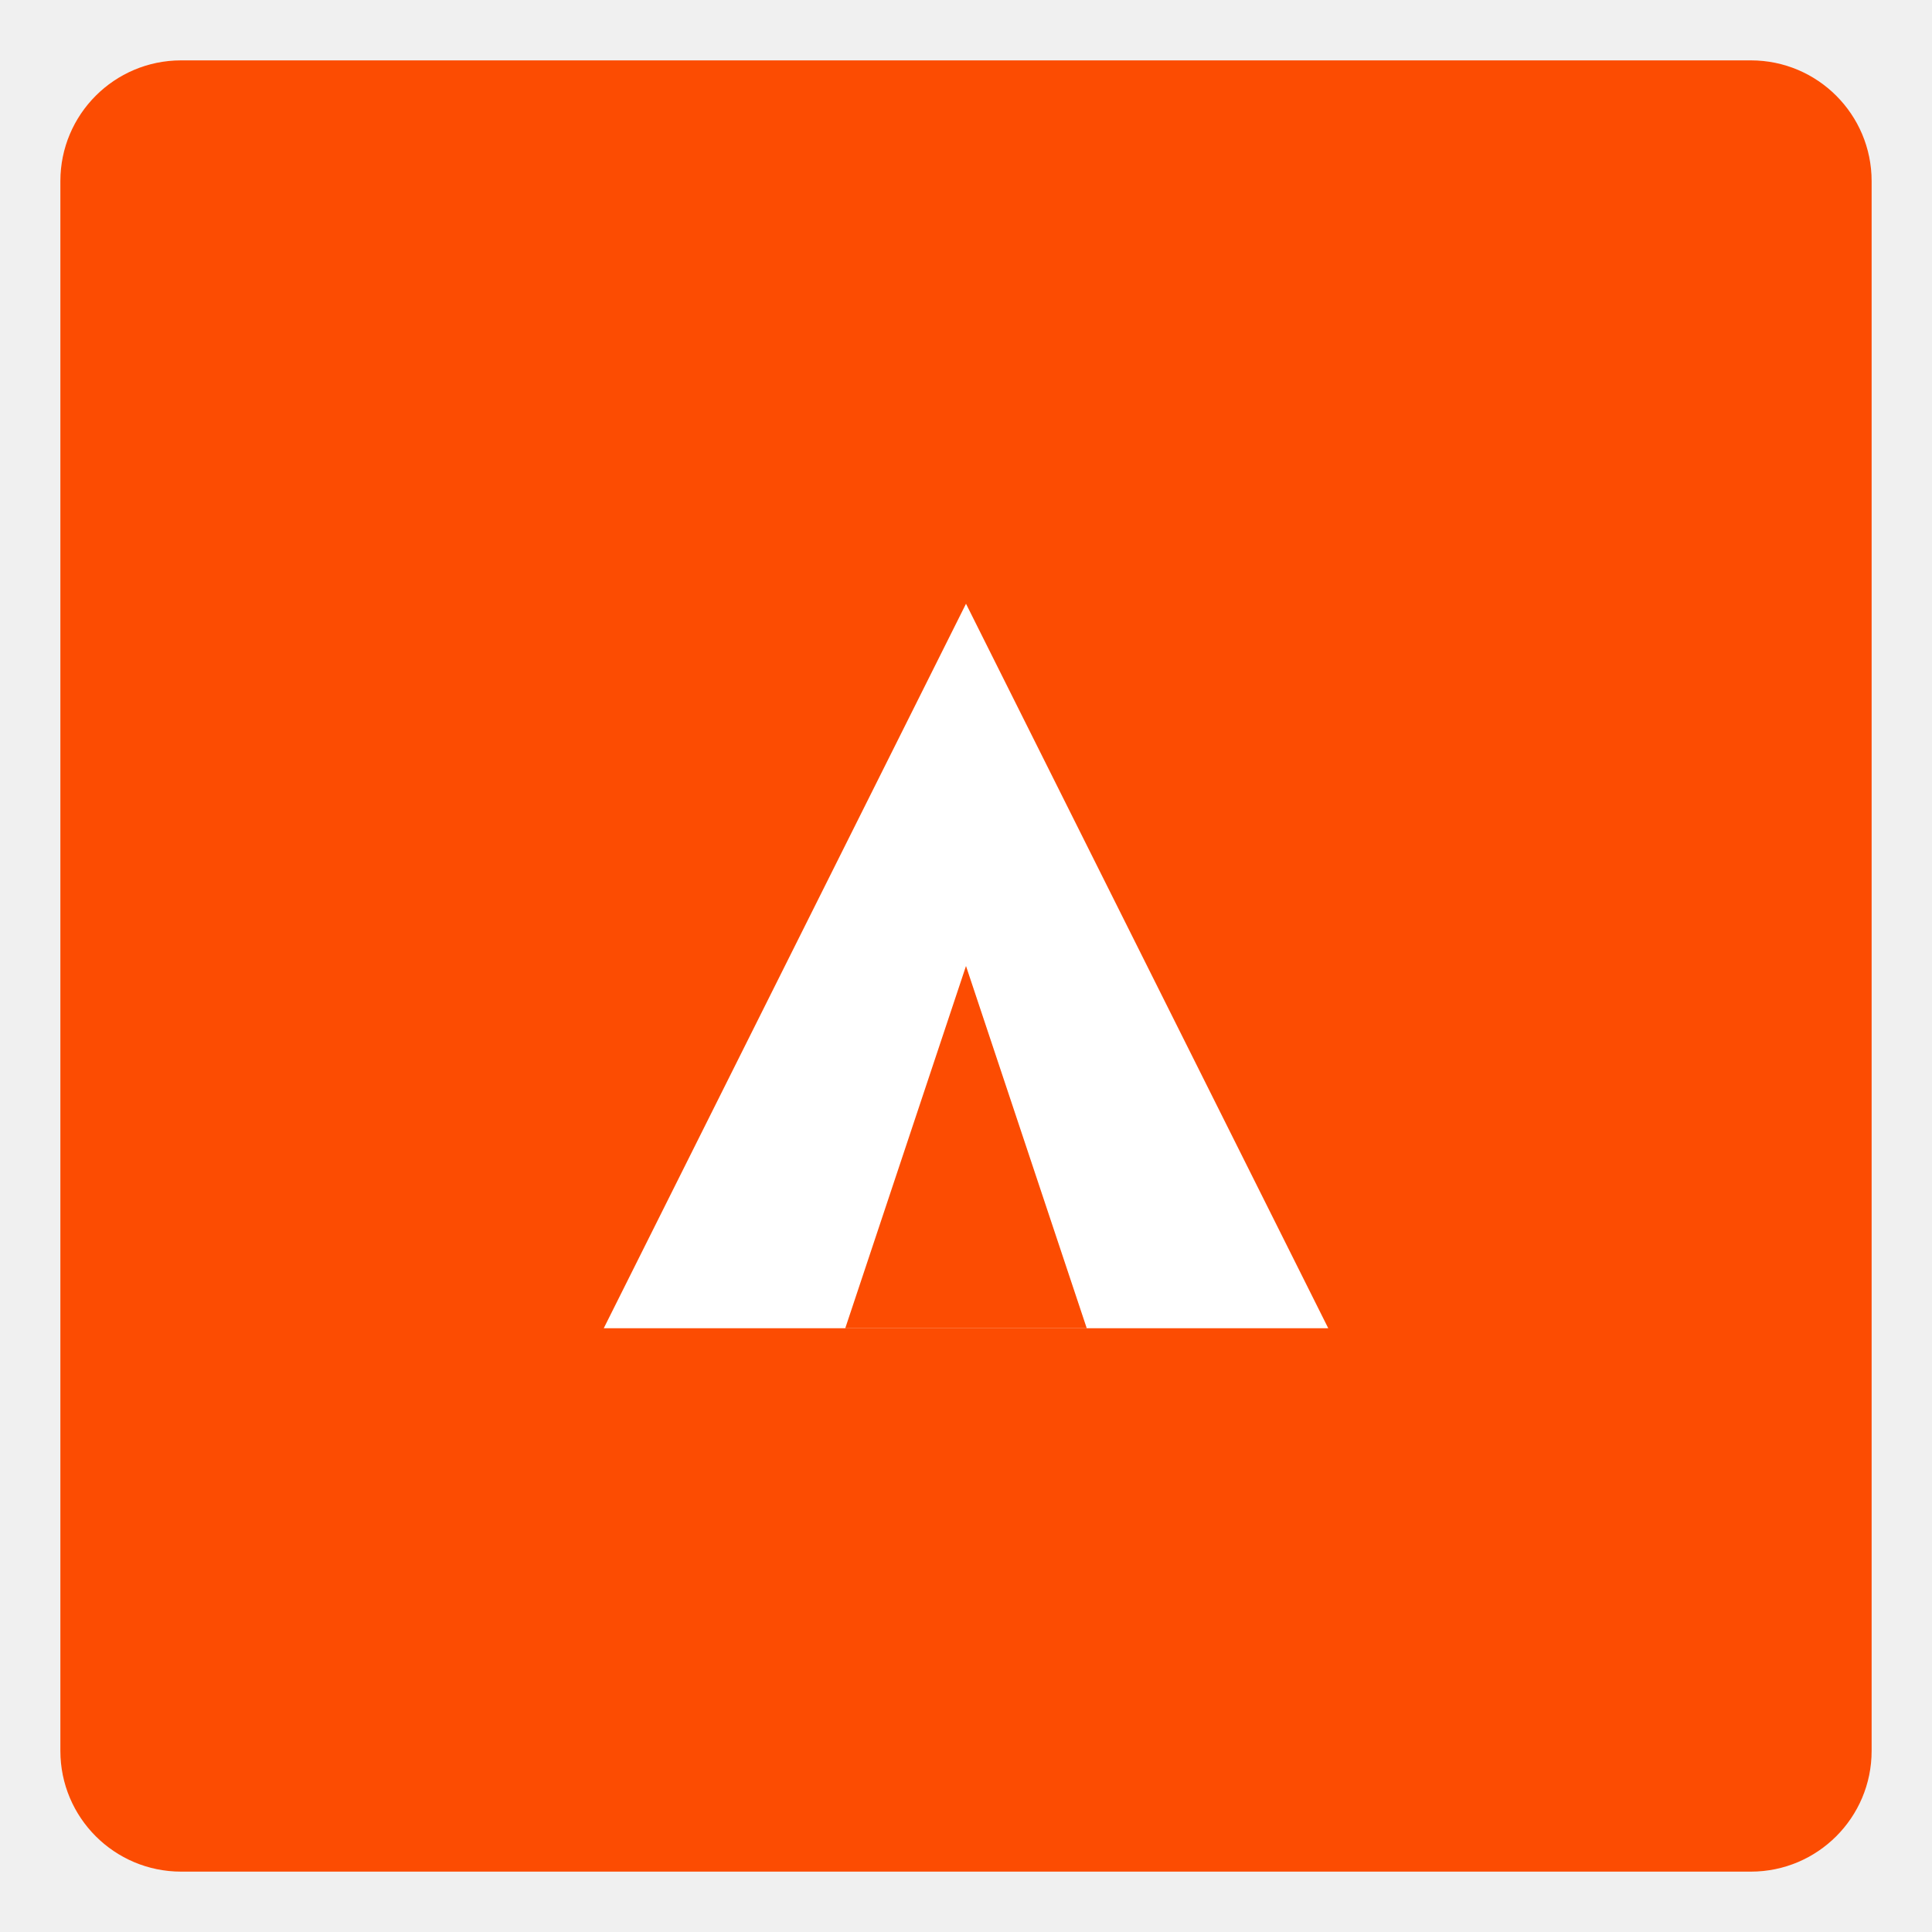
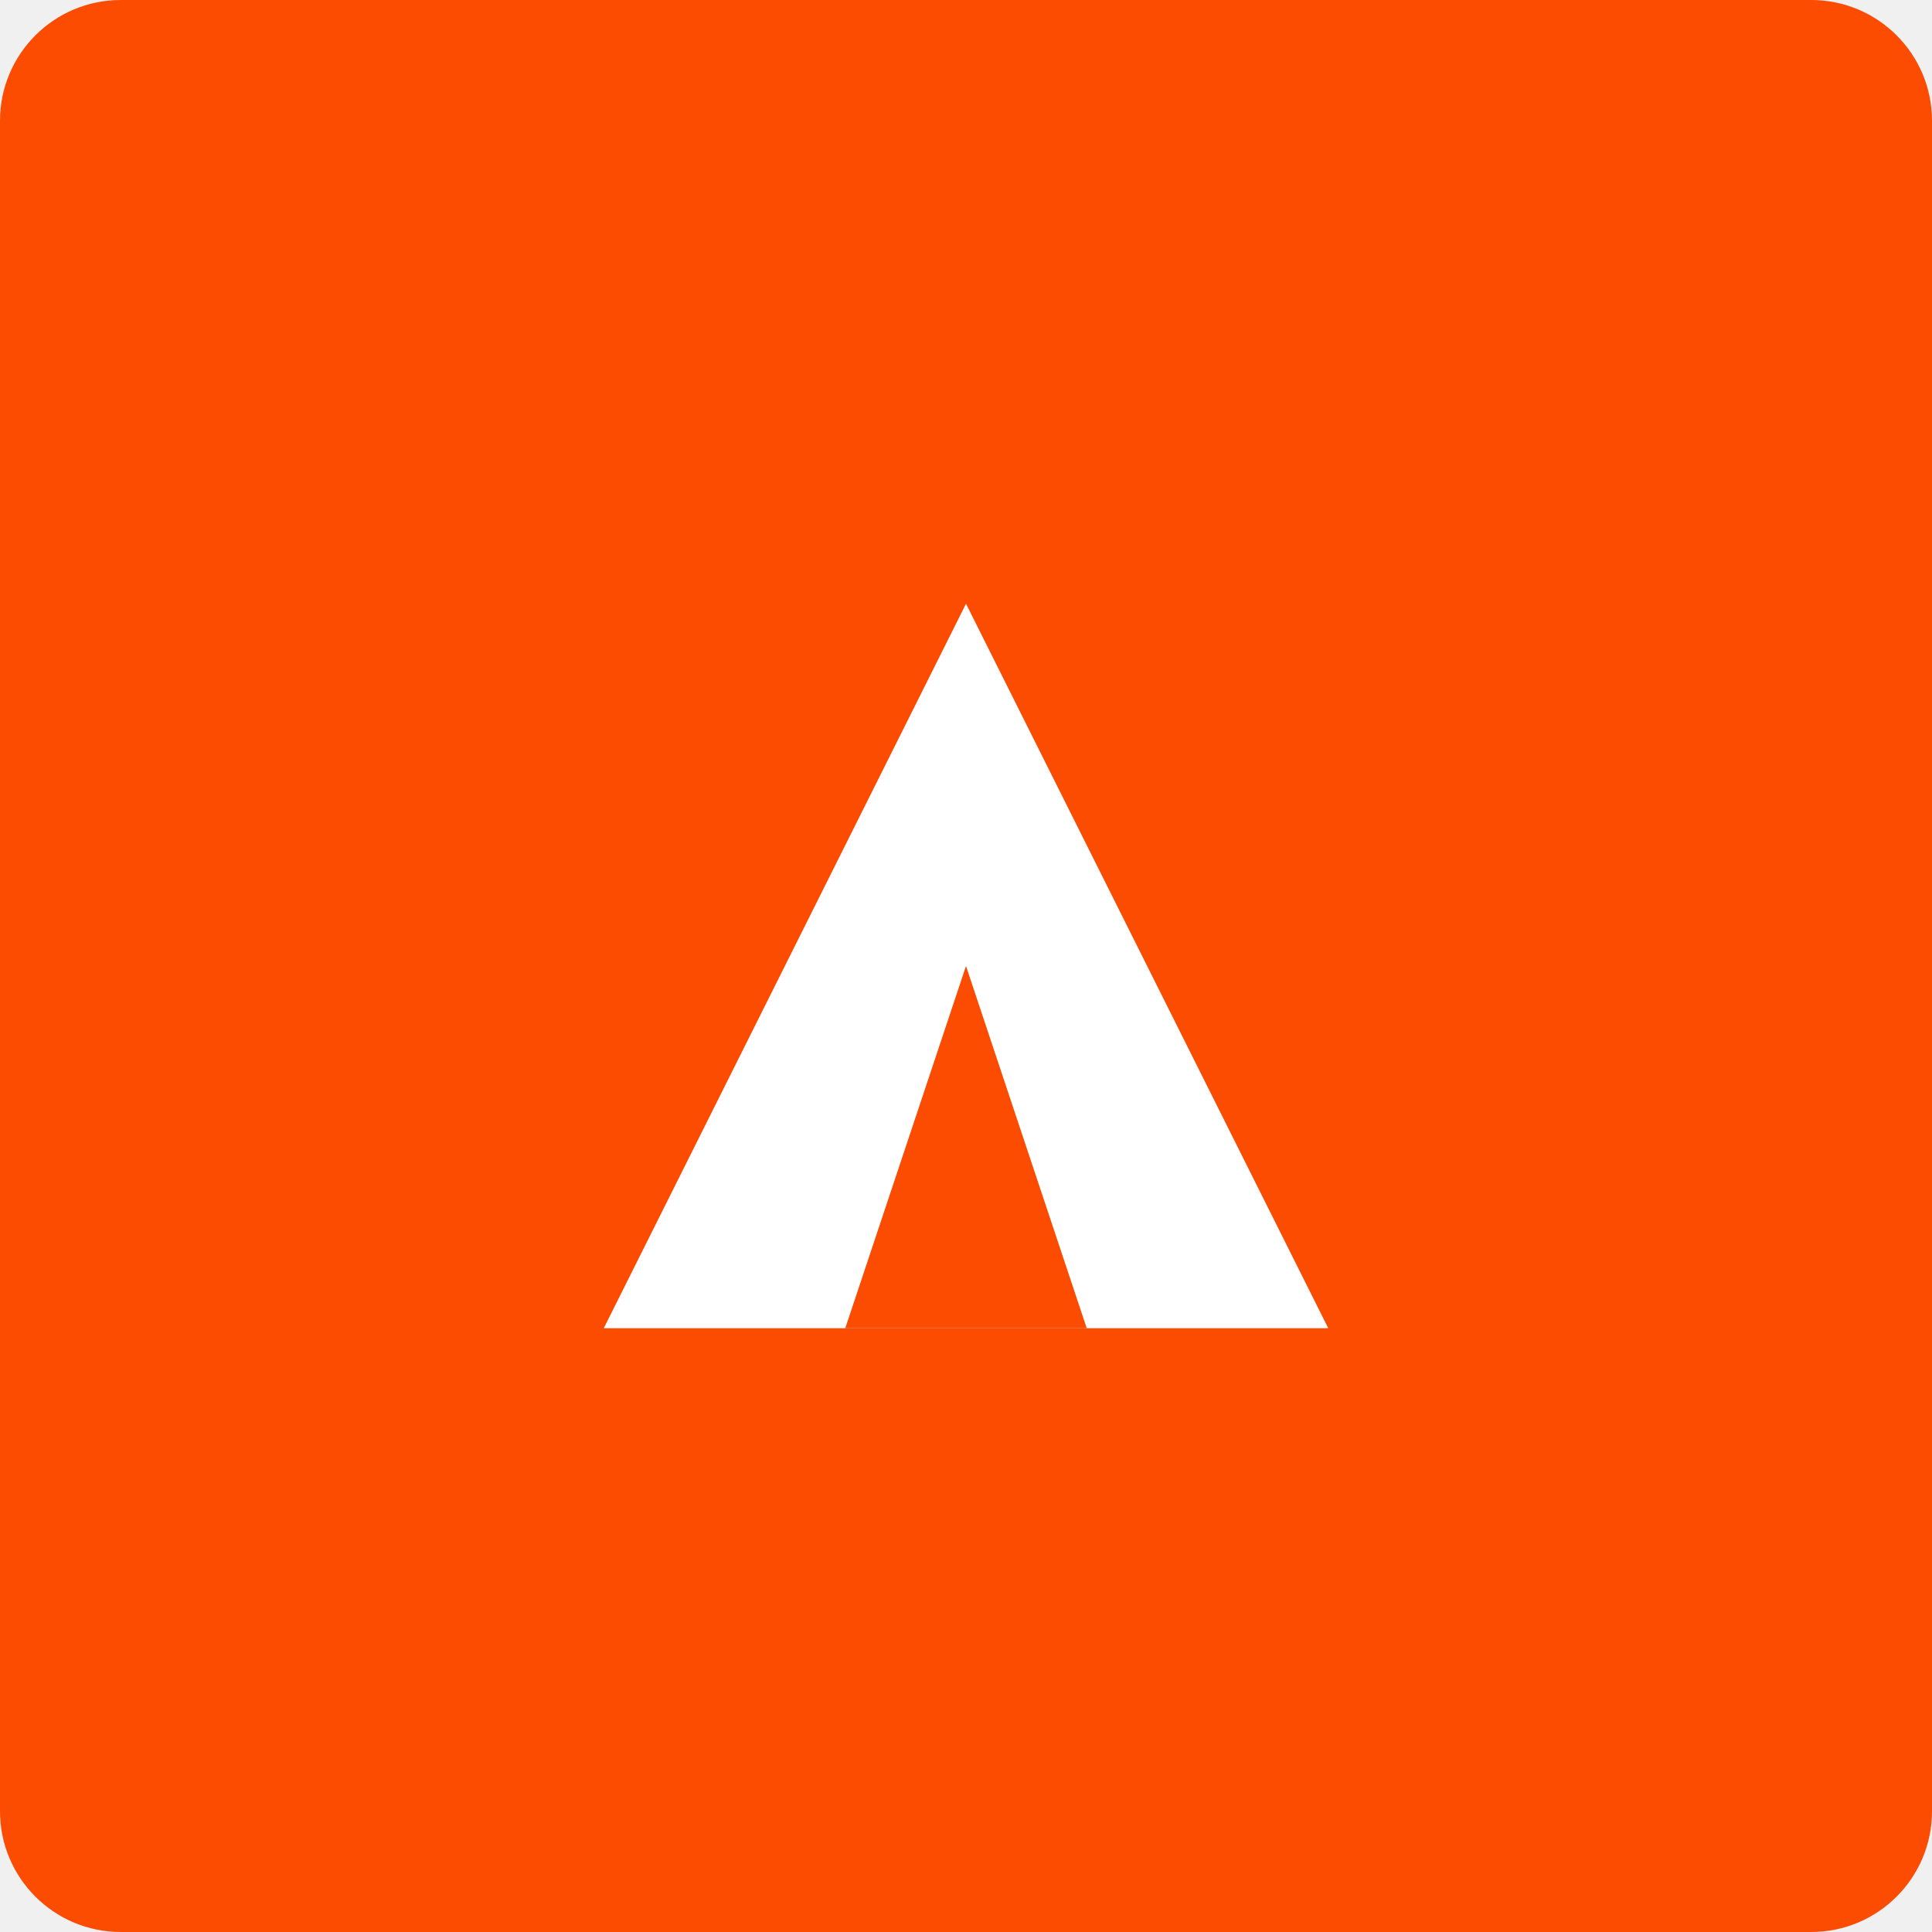
<svg xmlns="http://www.w3.org/2000/svg" width="32" height="32" viewBox="0 0 32 32">
-   <rect x="1" y="1" width="30" height="30" fill="#fc4c02" rx="2" />
+   <rect x="0" y="0" width="32" height="32" fill="#fc4c02" rx="2" />
  <polygon points="16,10 22,22 10,22" fill="white" />
  <polygon points="16,16 18,22 14,22" fill="#fc4c02" />
</svg>
